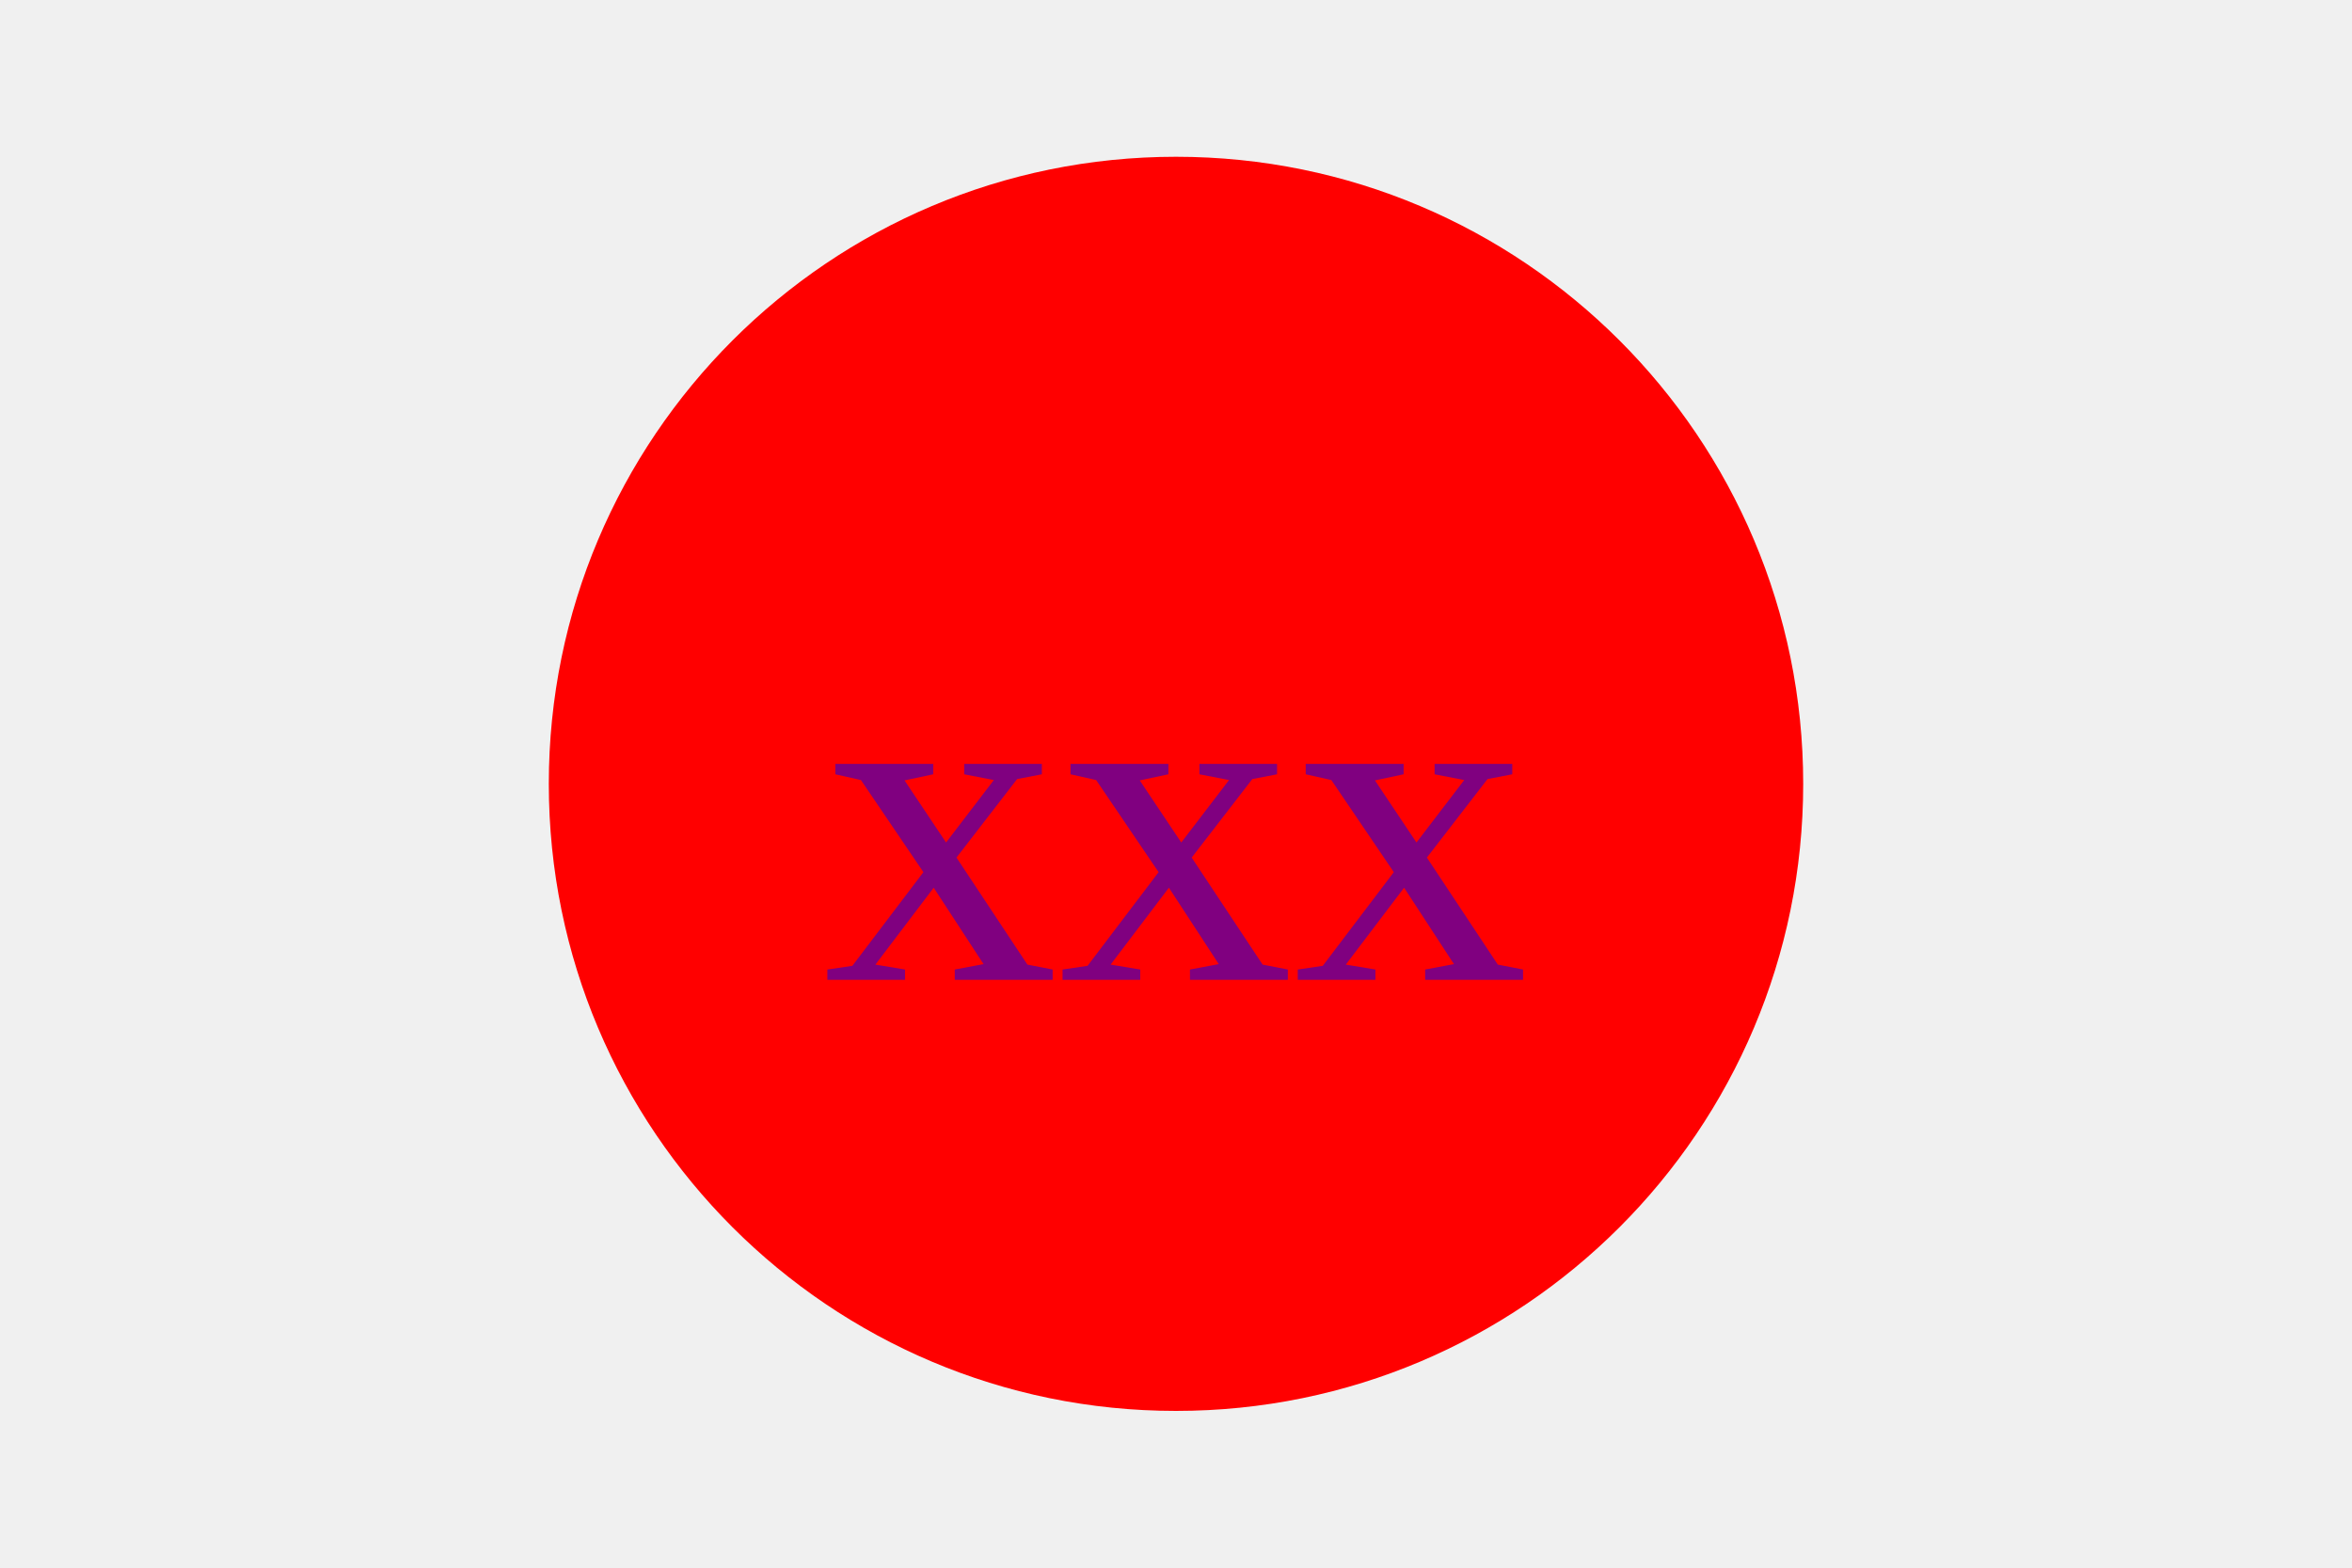
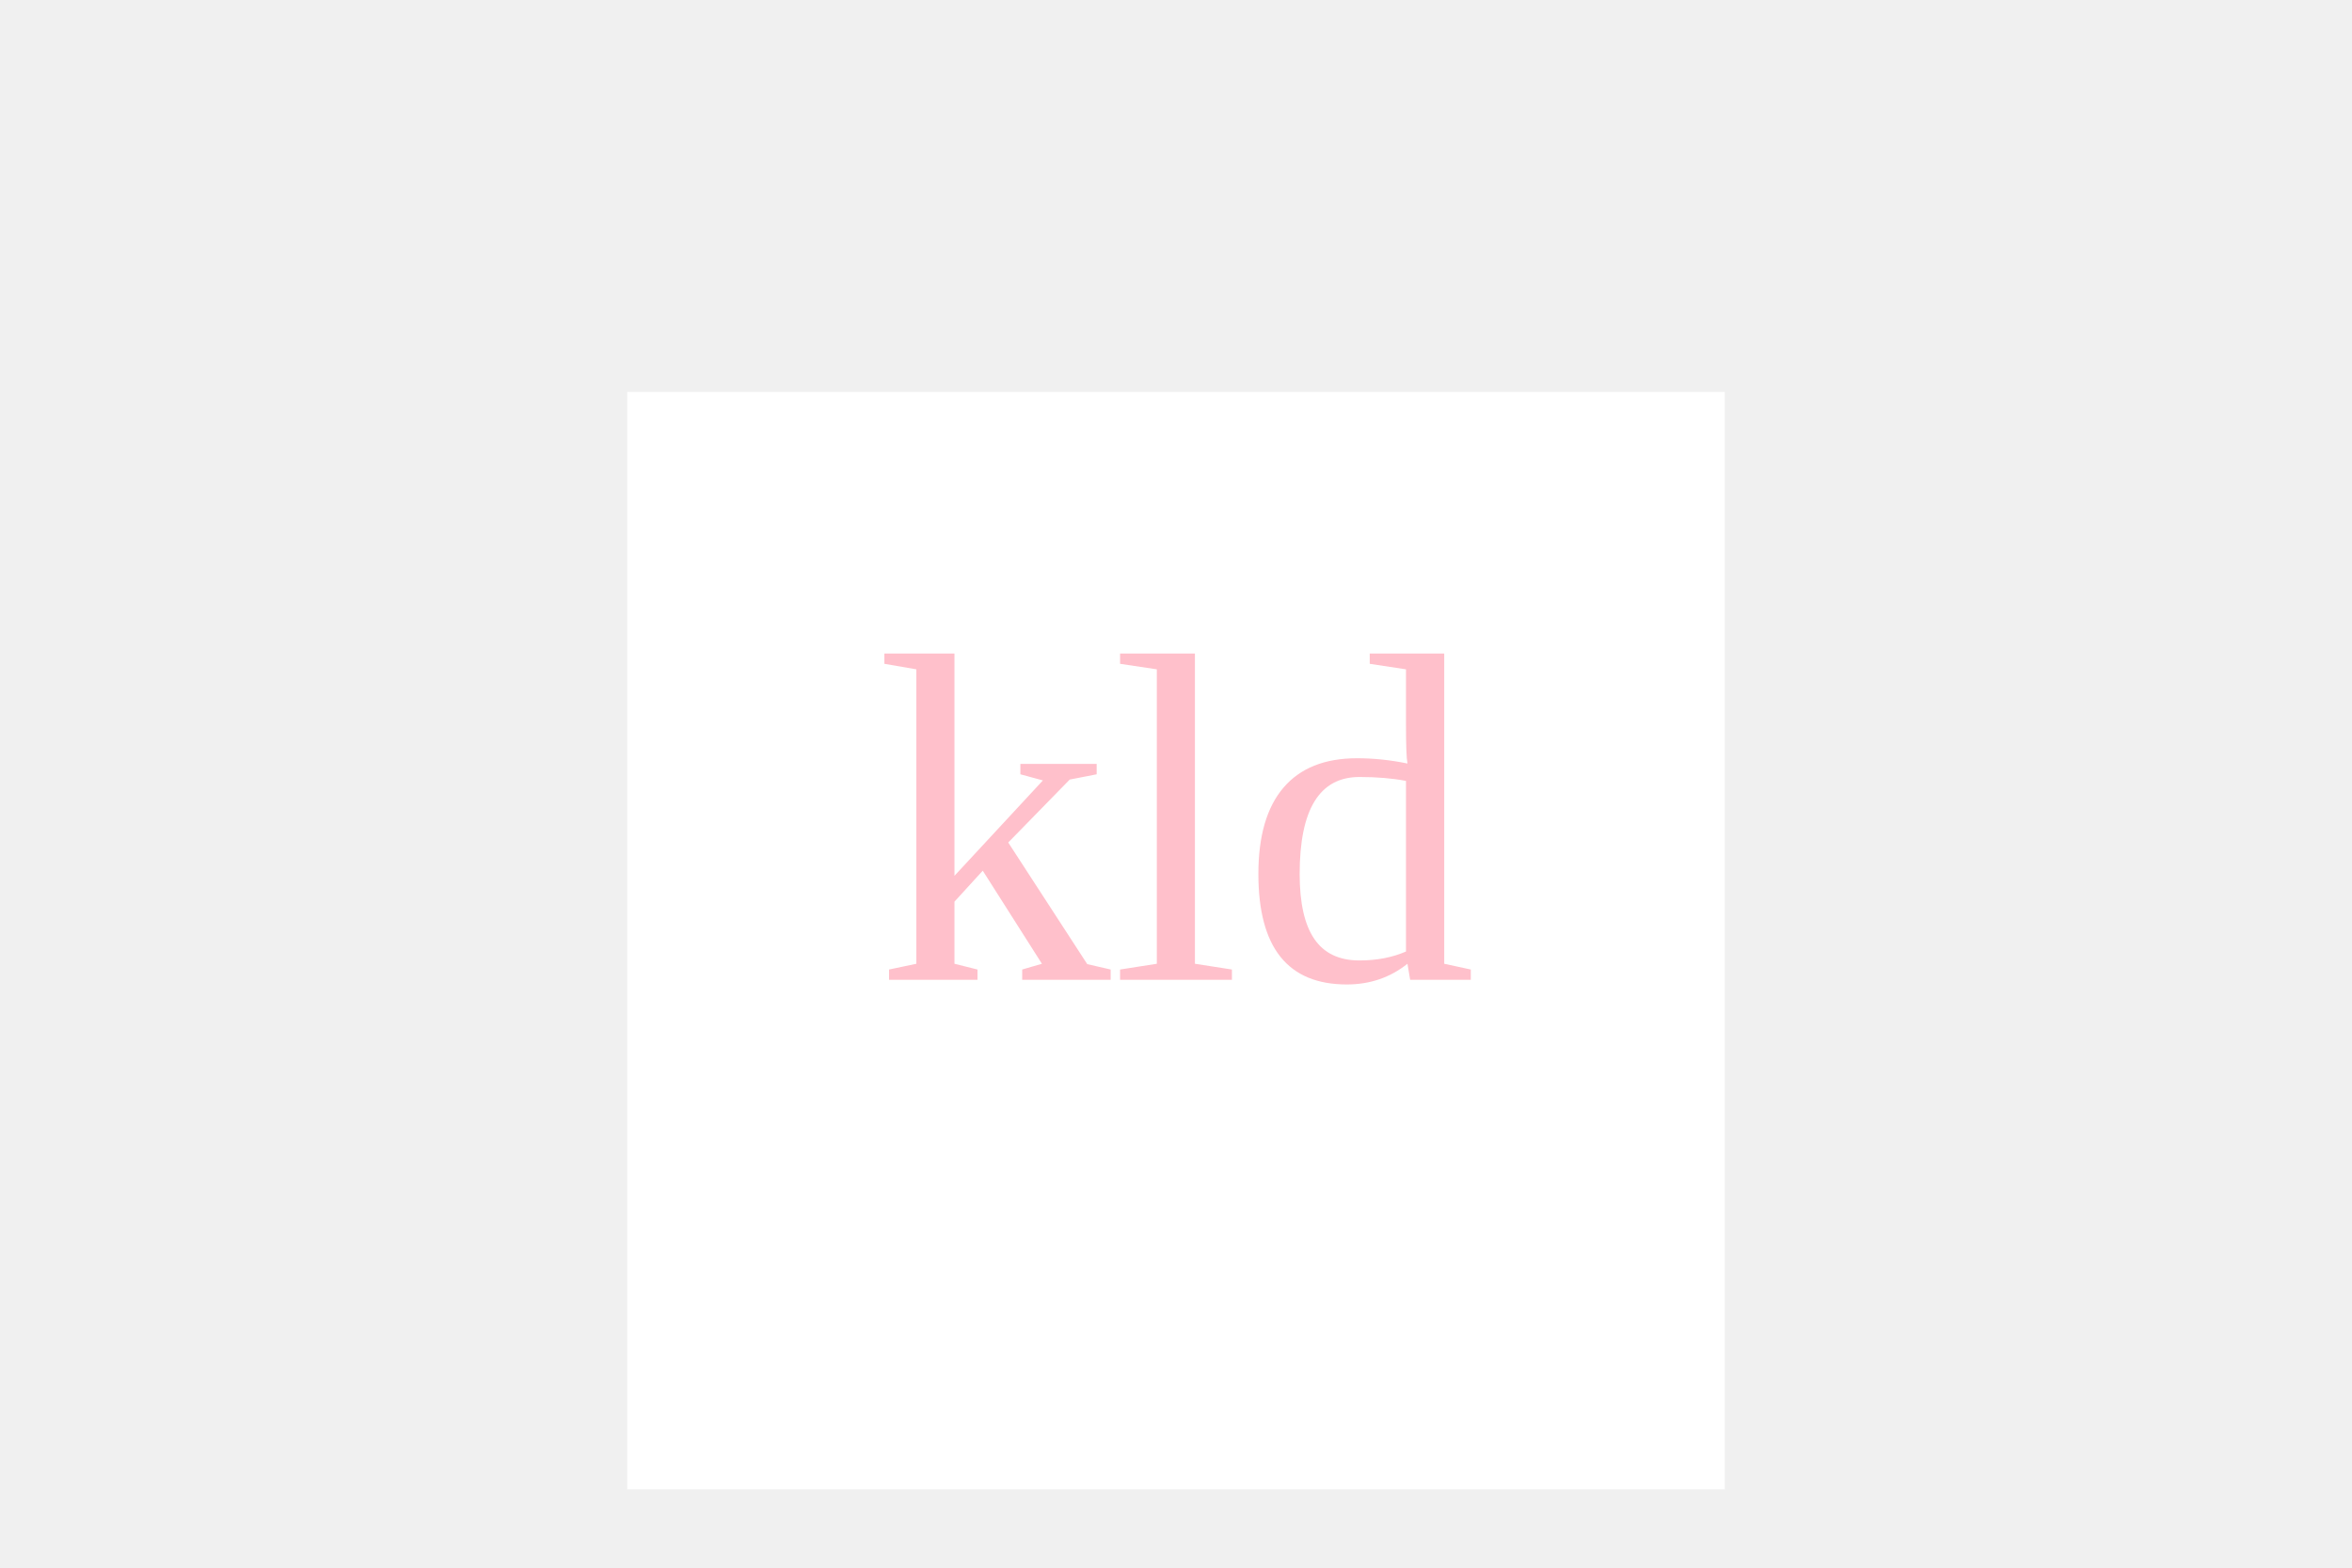
<svg xmlns="http://www.w3.org/2000/svg" version="1.1" width="300" height="200">
-   <circle cx="150" cy="100" r="80" fill="red" />
-   <text x="150" y="125" font-size="60" text-anchor="middle" fill="purple">xxx</text>
+   <svg width="300" height="250">
+     <rect x="80" y="50" width="140" height="140" fill="white" />
+     <text x="110" y="150" fill="white">Square</text>
+   </svg>
+   <text x="150" y="125" font-size="60" text-anchor="middle" fill="pink">kld</text>
</svg>
